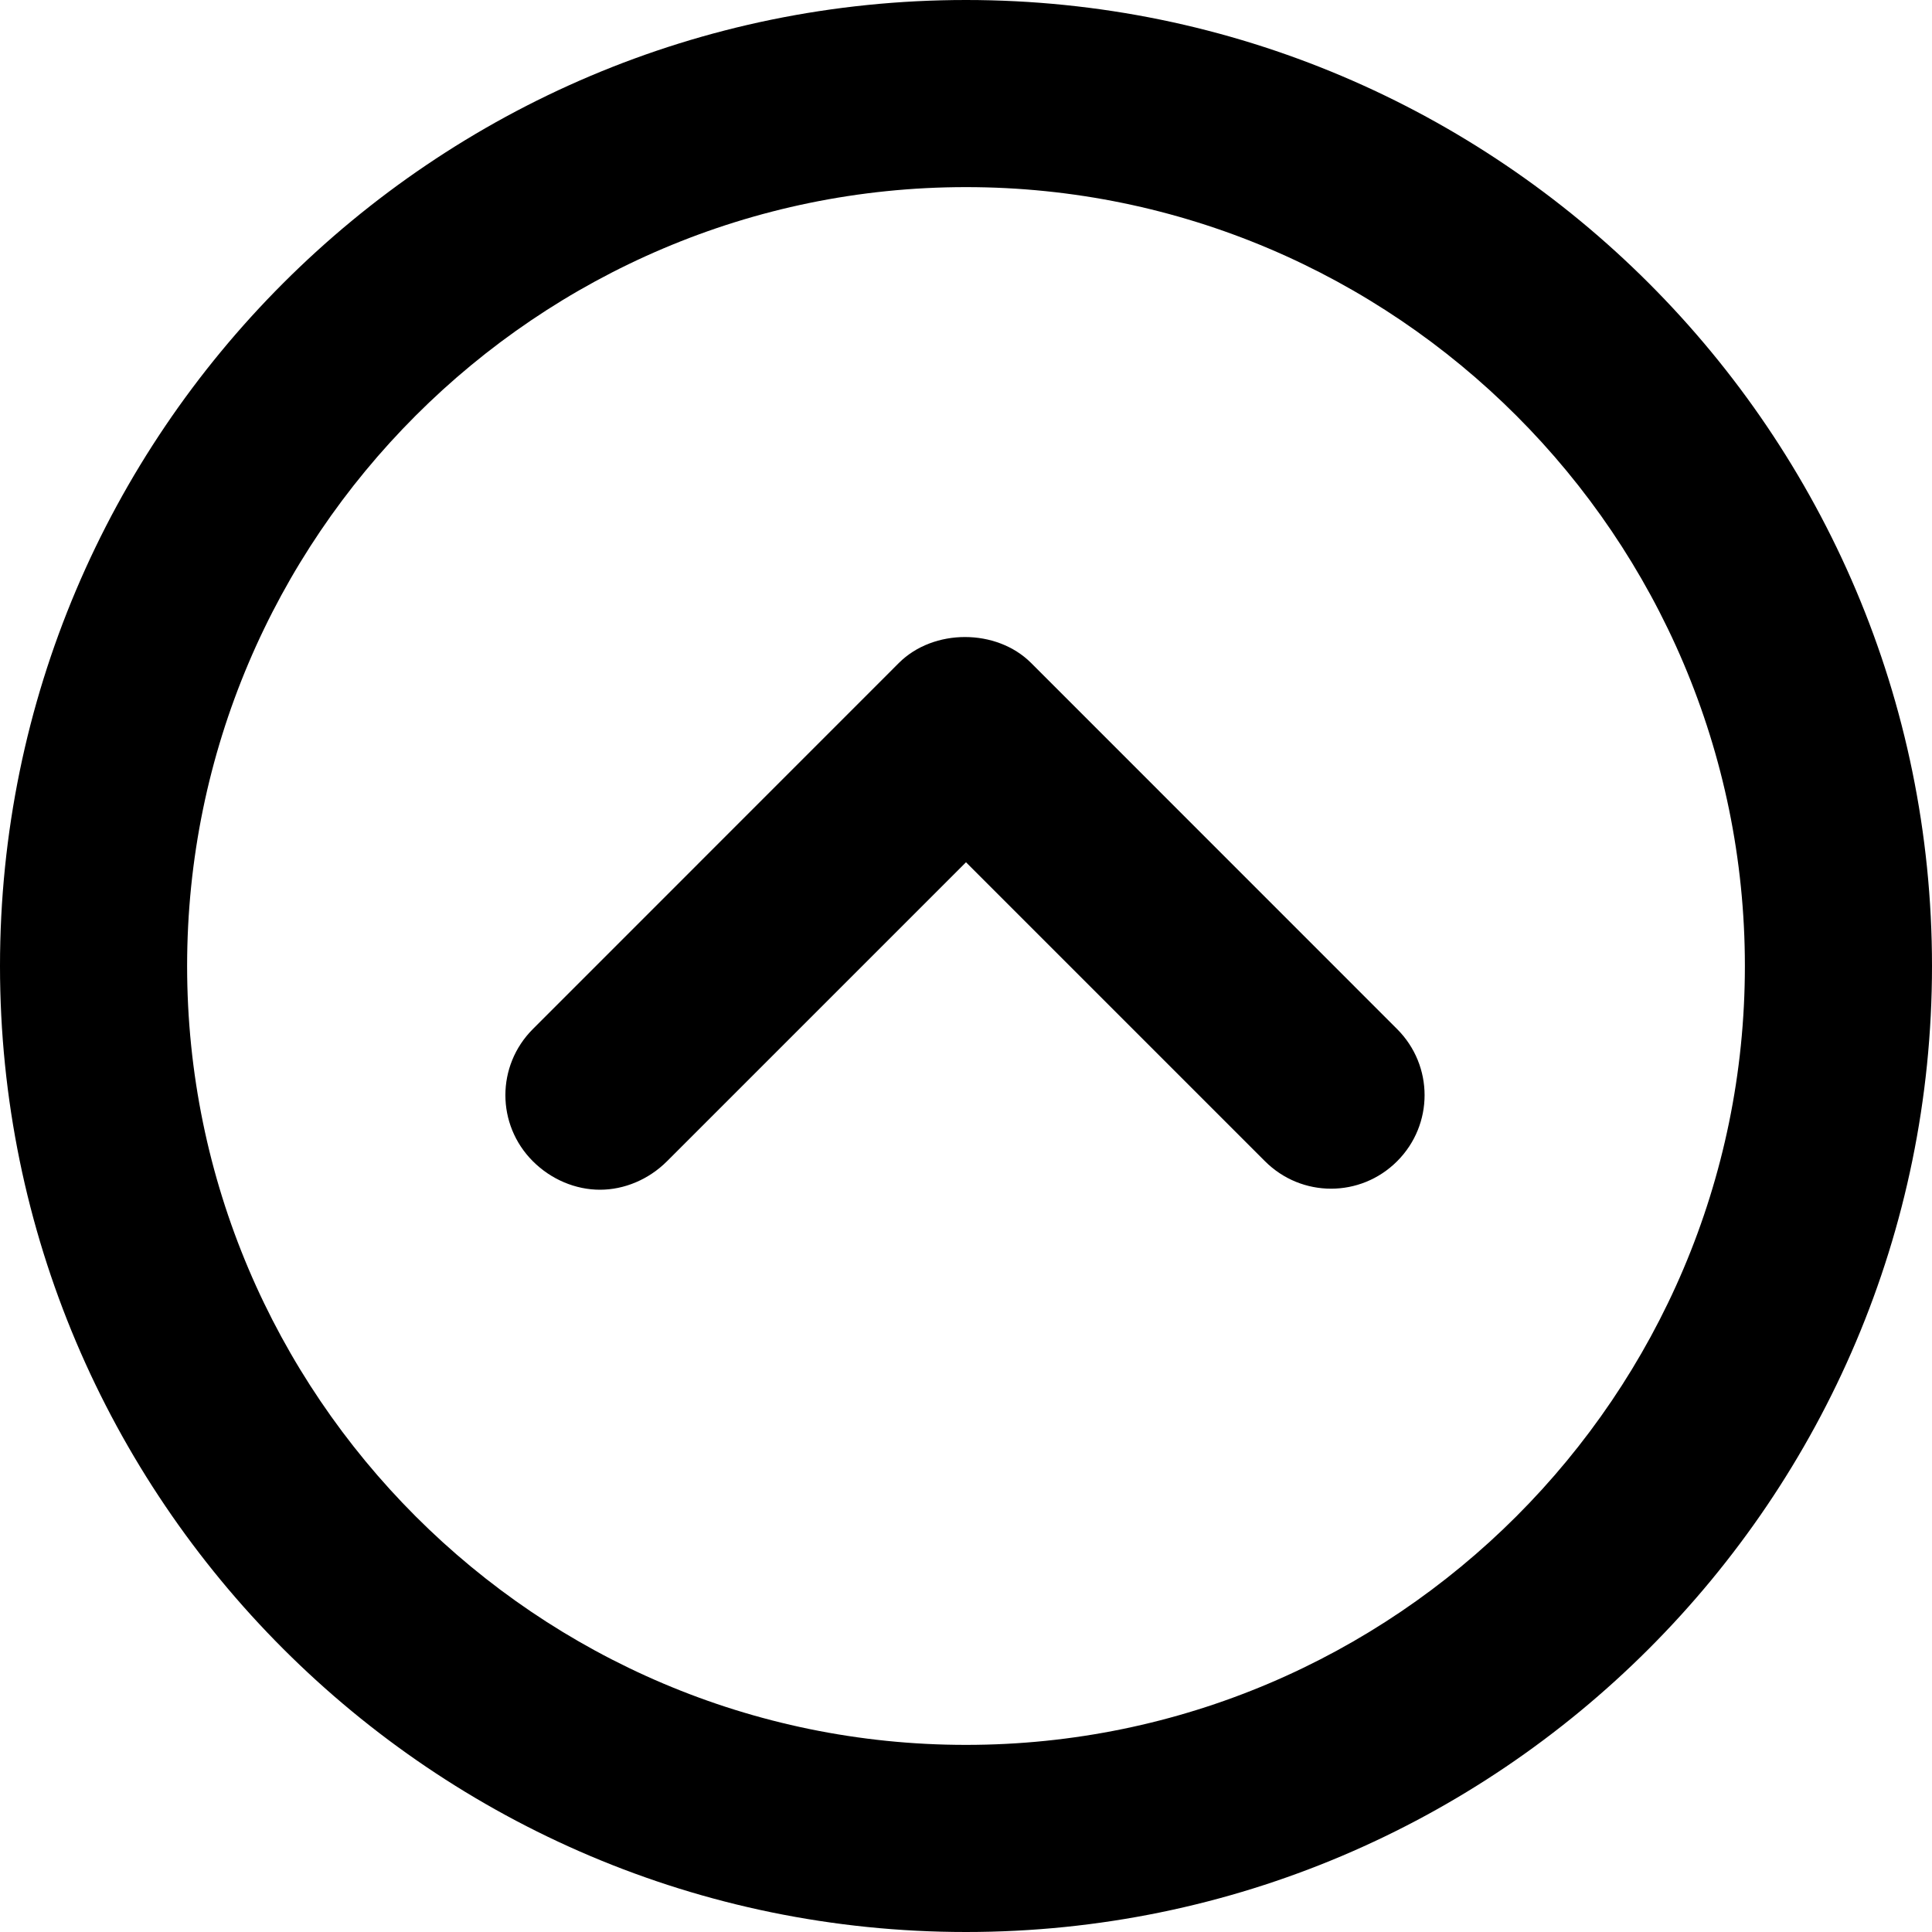
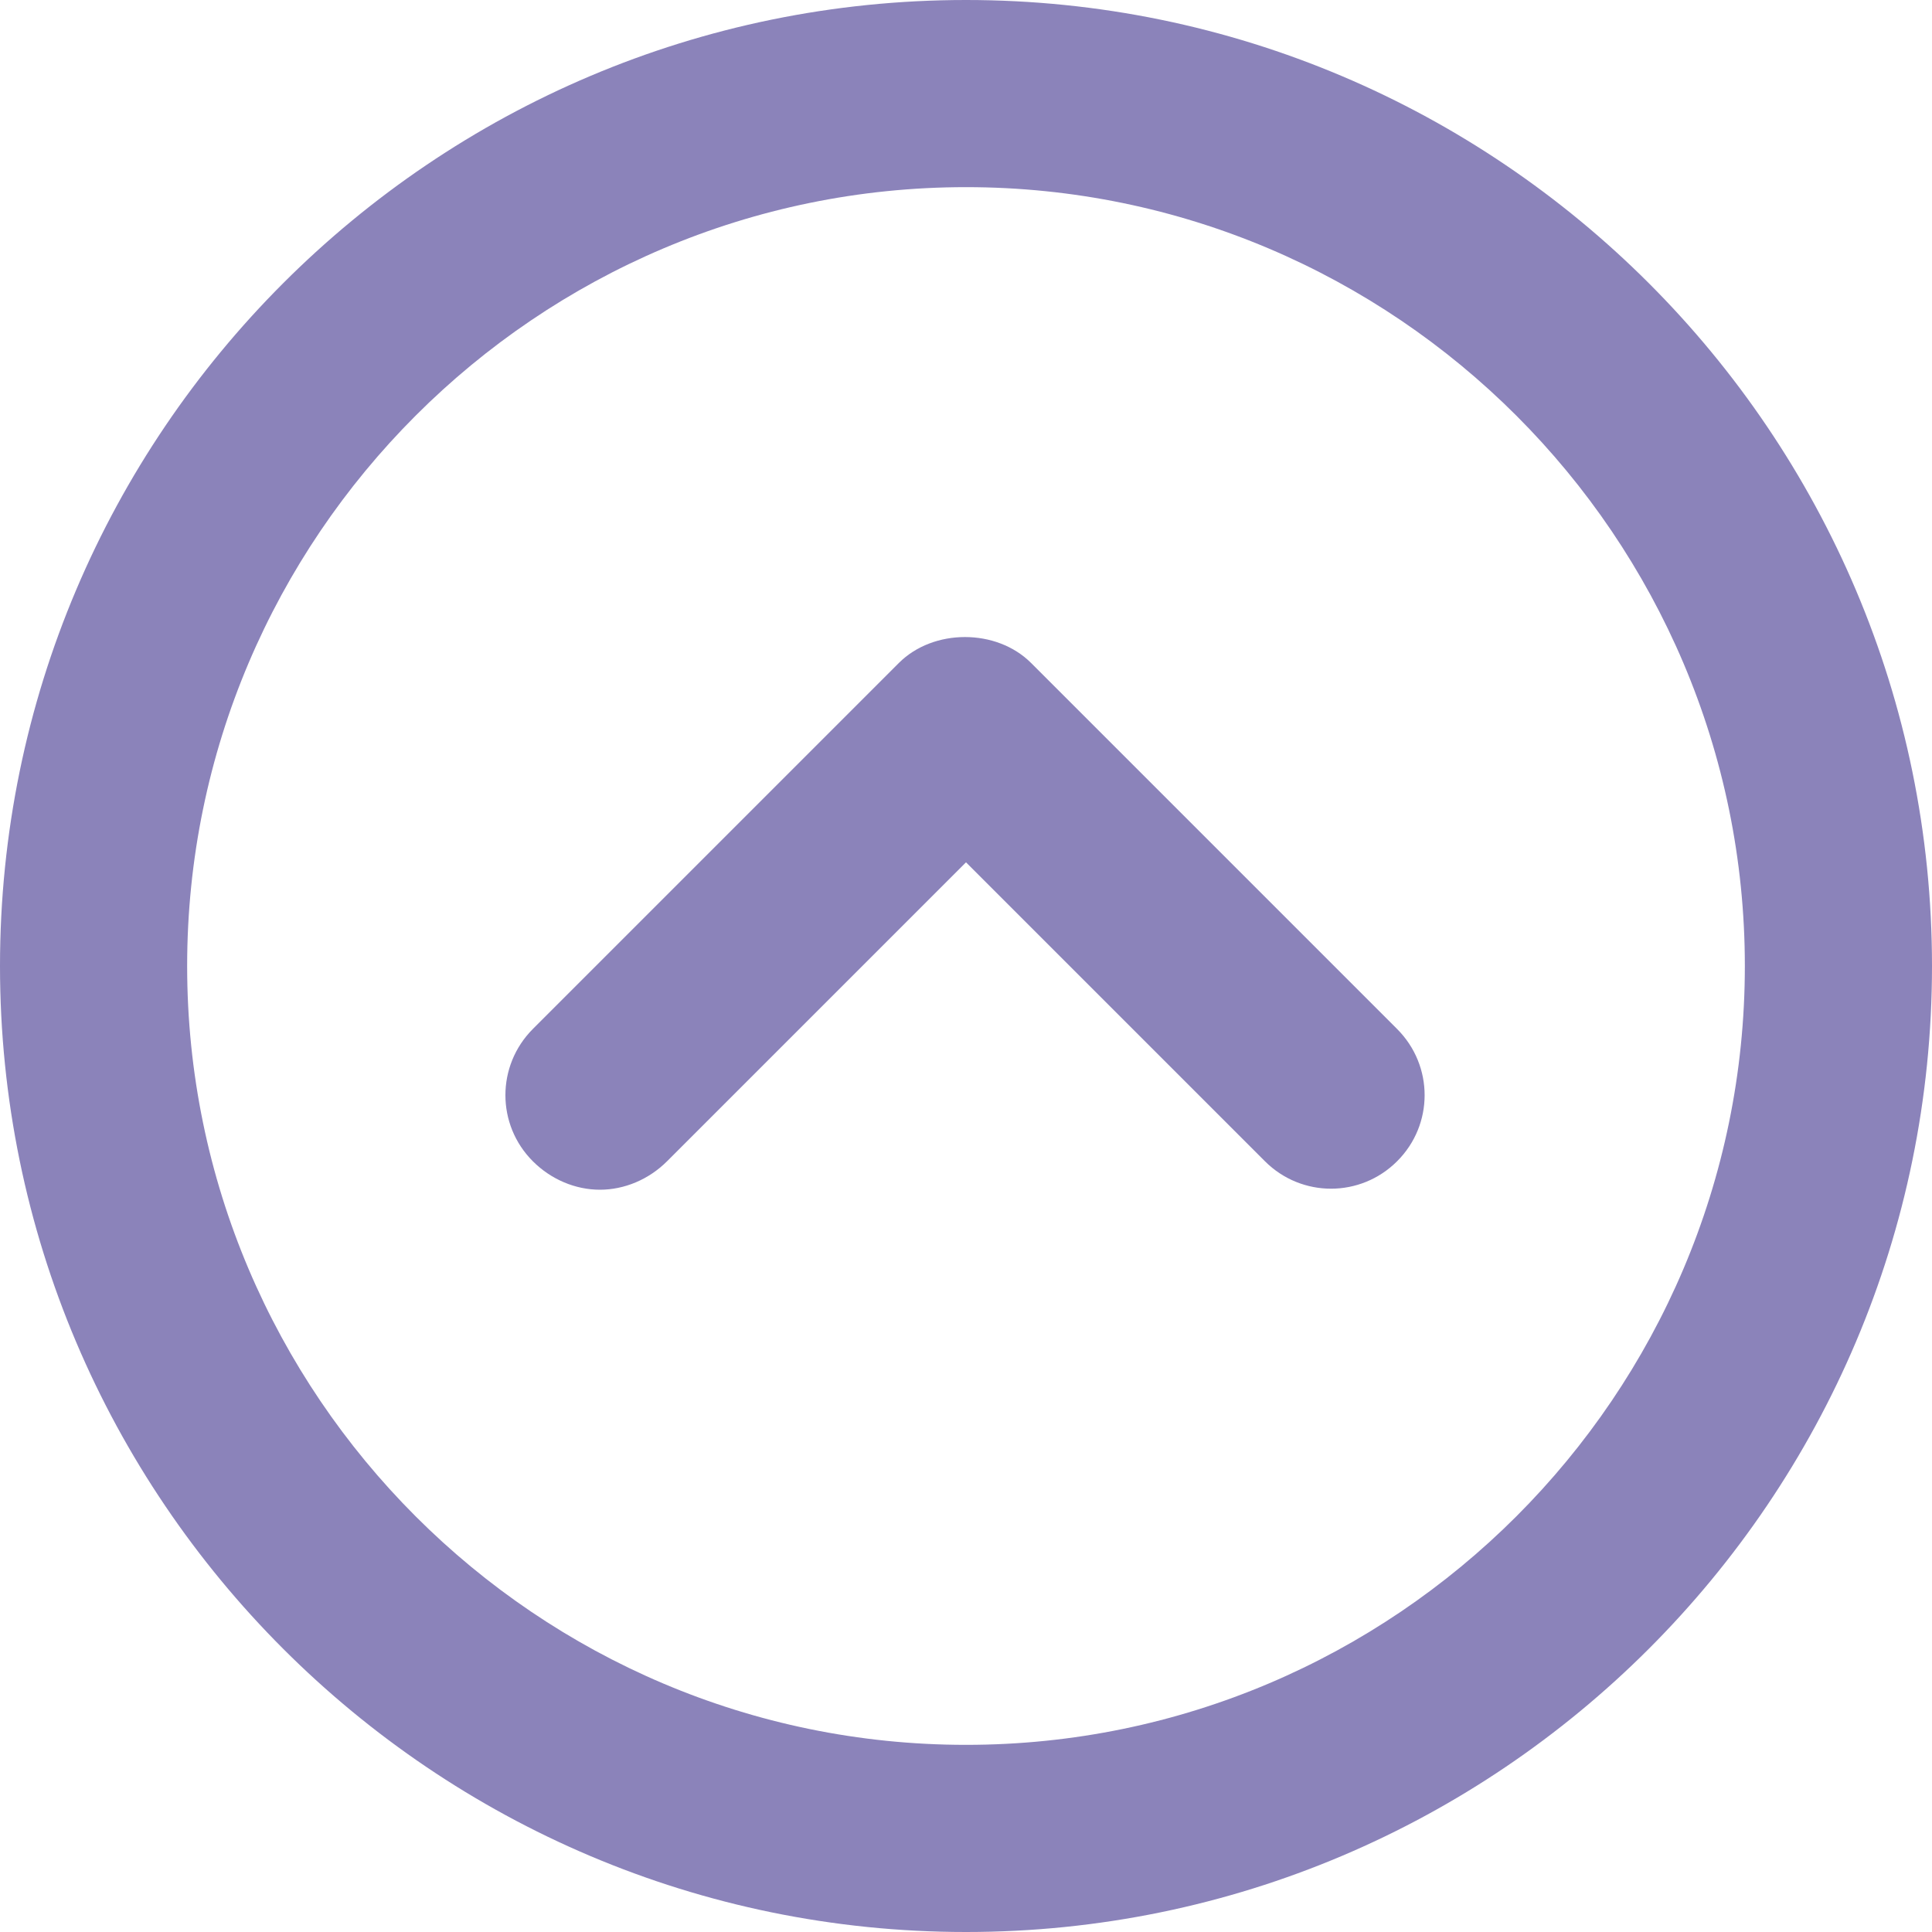
- <svg xmlns="http://www.w3.org/2000/svg" width="20" height="20" viewBox="0 0 20 20" fill="none">
-   <path d="M9.305 6.863C9.663 6.505 10.316 6.505 10.674 6.863L14.463 10.653C14.842 11.032 14.842 11.642 14.463 12.021C14.084 12.4 13.474 12.4 13.095 12.021L10 8.926L6.905 12.021C6.716 12.21 6.463 12.316 6.211 12.316C5.958 12.316 5.705 12.21 5.516 12.021C5.137 11.642 5.137 11.032 5.516 10.653L9.305 6.863Z" fill="black" />
-   <path d="M10 0C15.516 0 20 4.484 20 10C20 15.516 15.516 20 10 20C4.484 20 0 15.516 0 10C0 4.484 4.484 0 10 0ZM10 18.063C14.442 18.063 18.063 14.442 18.063 10C18.063 5.558 14.442 1.937 10 1.937C5.558 1.937 1.937 5.558 1.937 10C1.937 14.442 5.558 18.063 10 18.063Z" fill="black" />
+ <svg xmlns="http://www.w3.org/2000/svg" width="15" height="15" viewBox="0 0 15 15" fill="none">
+   <path d="M6.979 5.147C7.247 4.879 7.737 4.879 8.005 5.147L10.847 7.989C11.132 8.274 11.132 8.732 10.847 9.016C10.563 9.3 10.105 9.3 9.821 9.016L7.5 6.695L5.179 9.016C5.037 9.158 4.847 9.237 4.658 9.237C4.468 9.237 4.279 9.158 4.137 9.016C3.853 8.732 3.853 8.274 4.137 7.989L6.979 5.147Z" fill="#8B83BA" />
+   <path d="M7.5 0C11.637 0 15 3.363 15 7.5C15 11.637 11.637 15 7.5 15C3.363 15 0 11.637 0 7.5C0 3.363 3.363 0 7.5 0ZM7.5 13.547C10.832 13.547 13.547 10.832 13.547 7.5C13.547 4.168 10.832 1.453 7.5 1.453C4.168 1.453 1.453 4.168 1.453 7.5C1.453 10.832 4.168 13.547 7.5 13.547Z" fill="#8B83BA" />
</svg>
